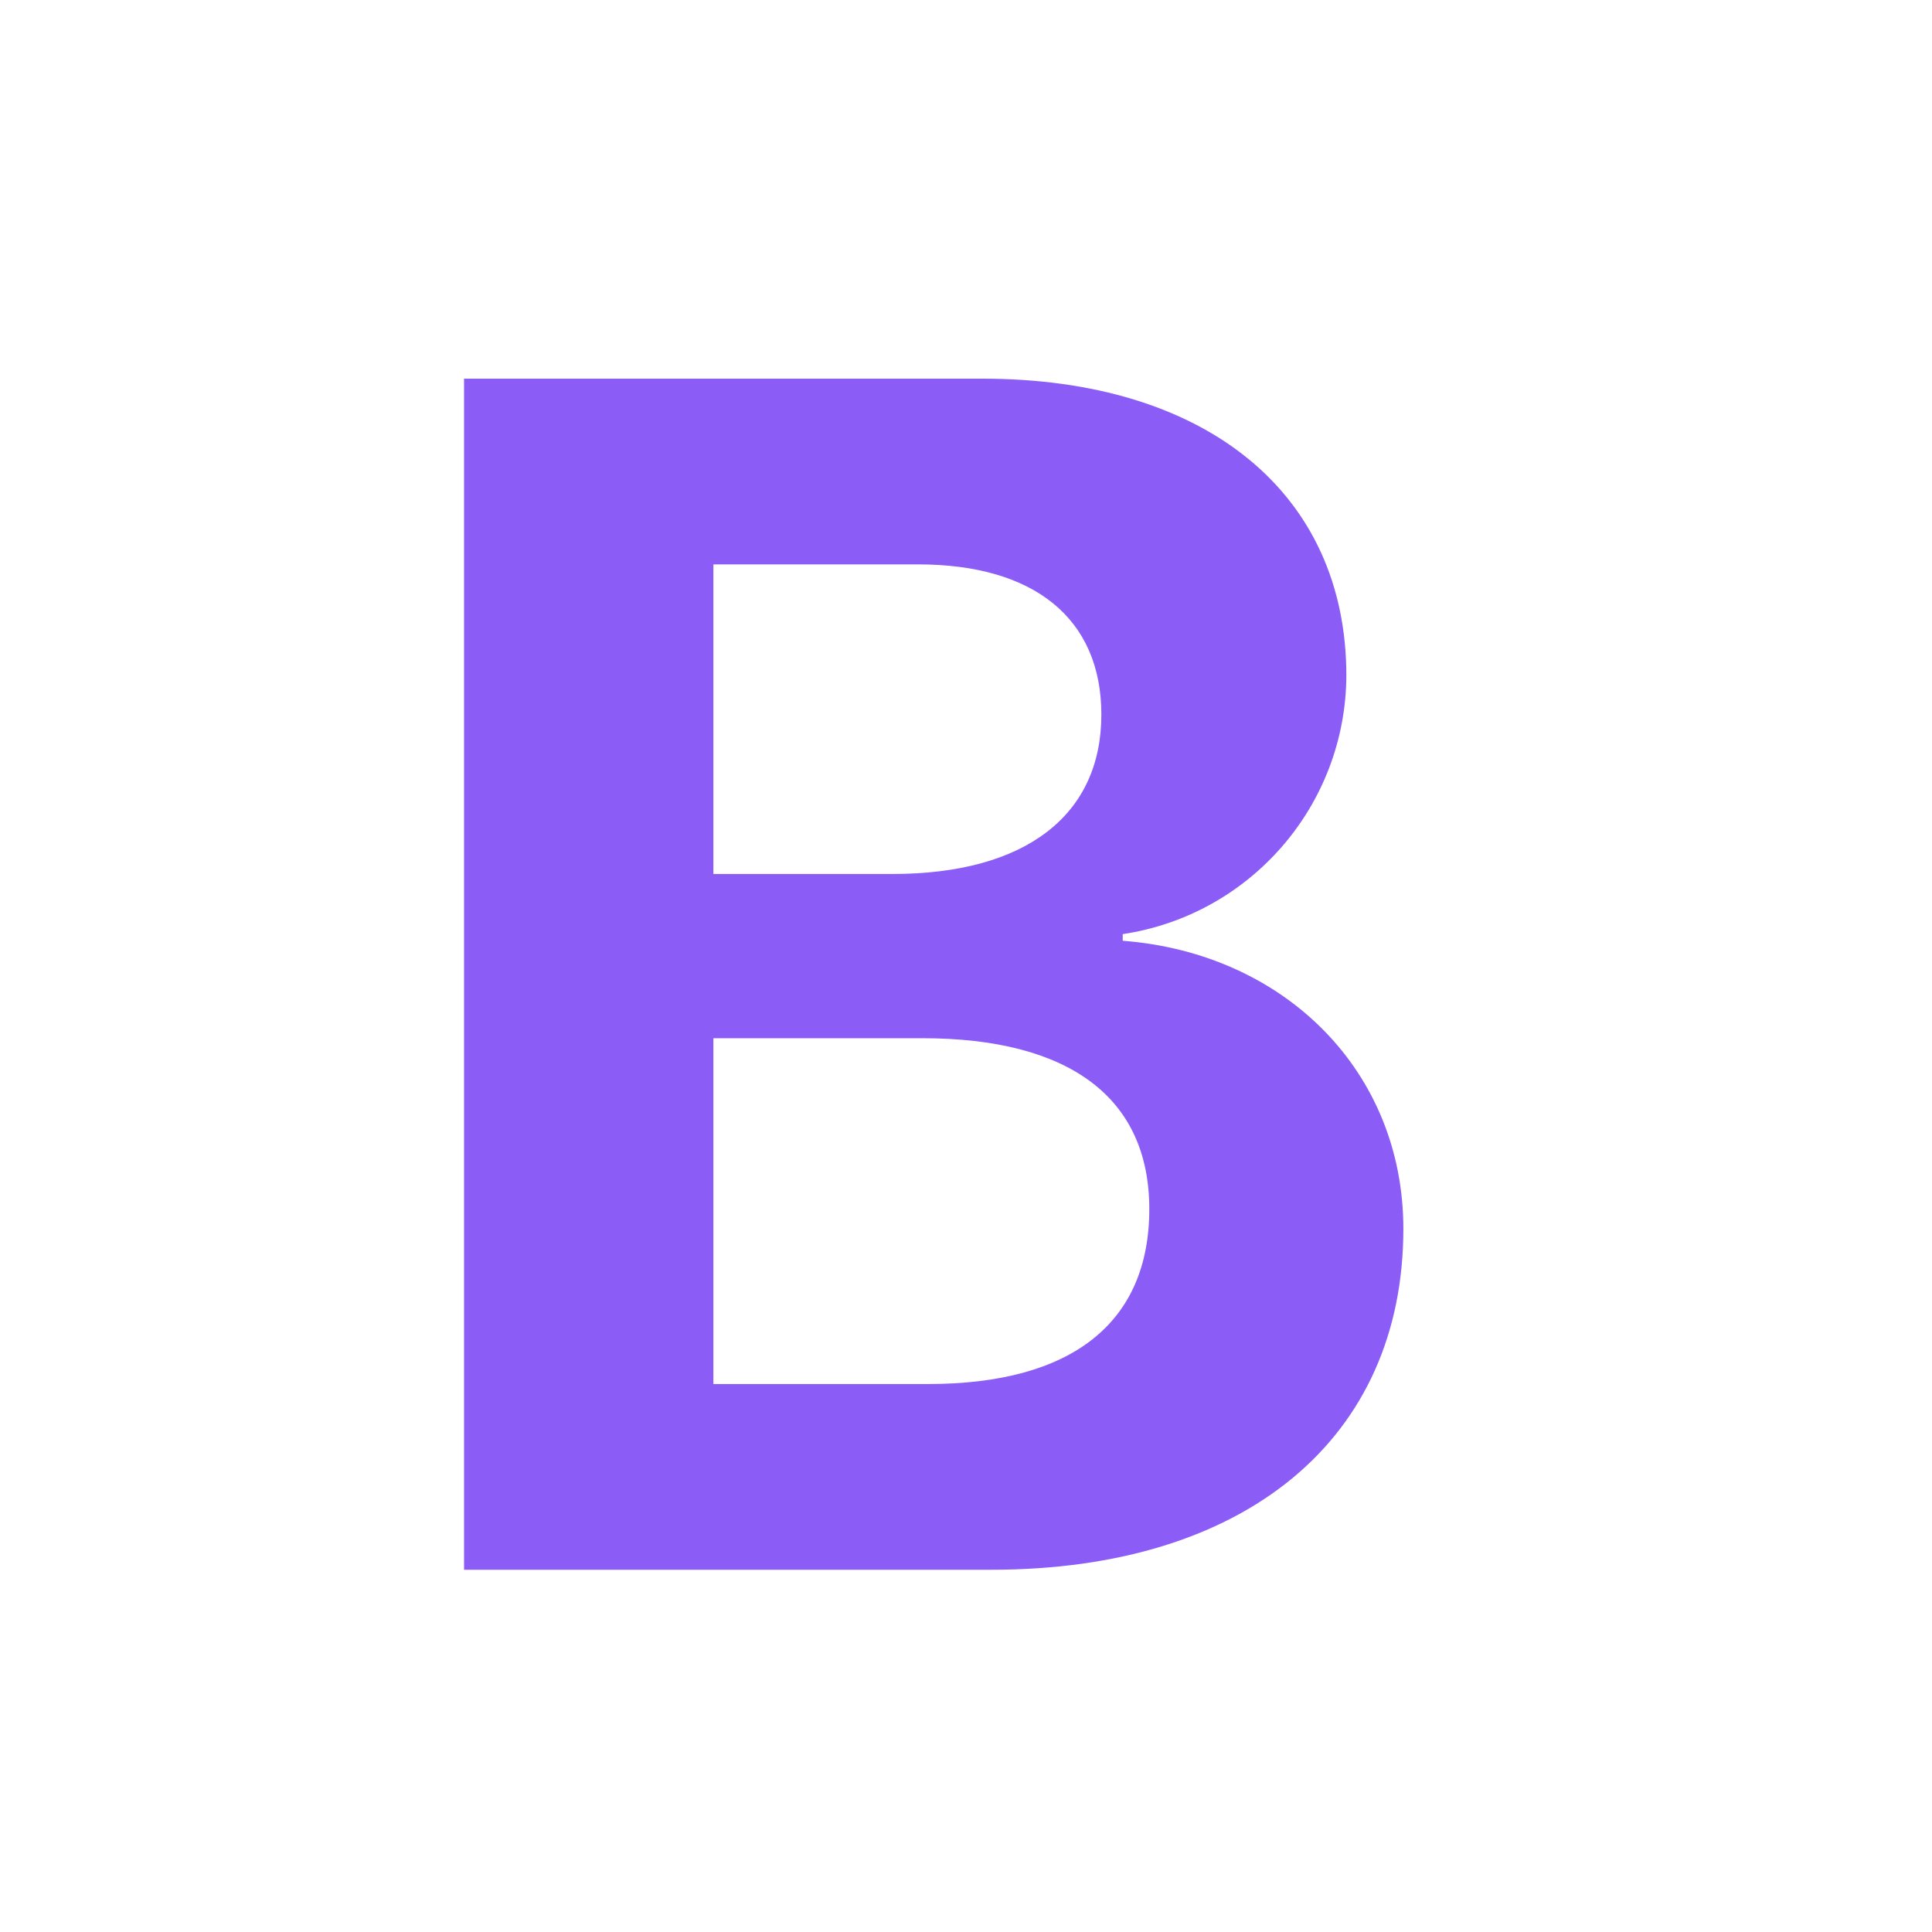
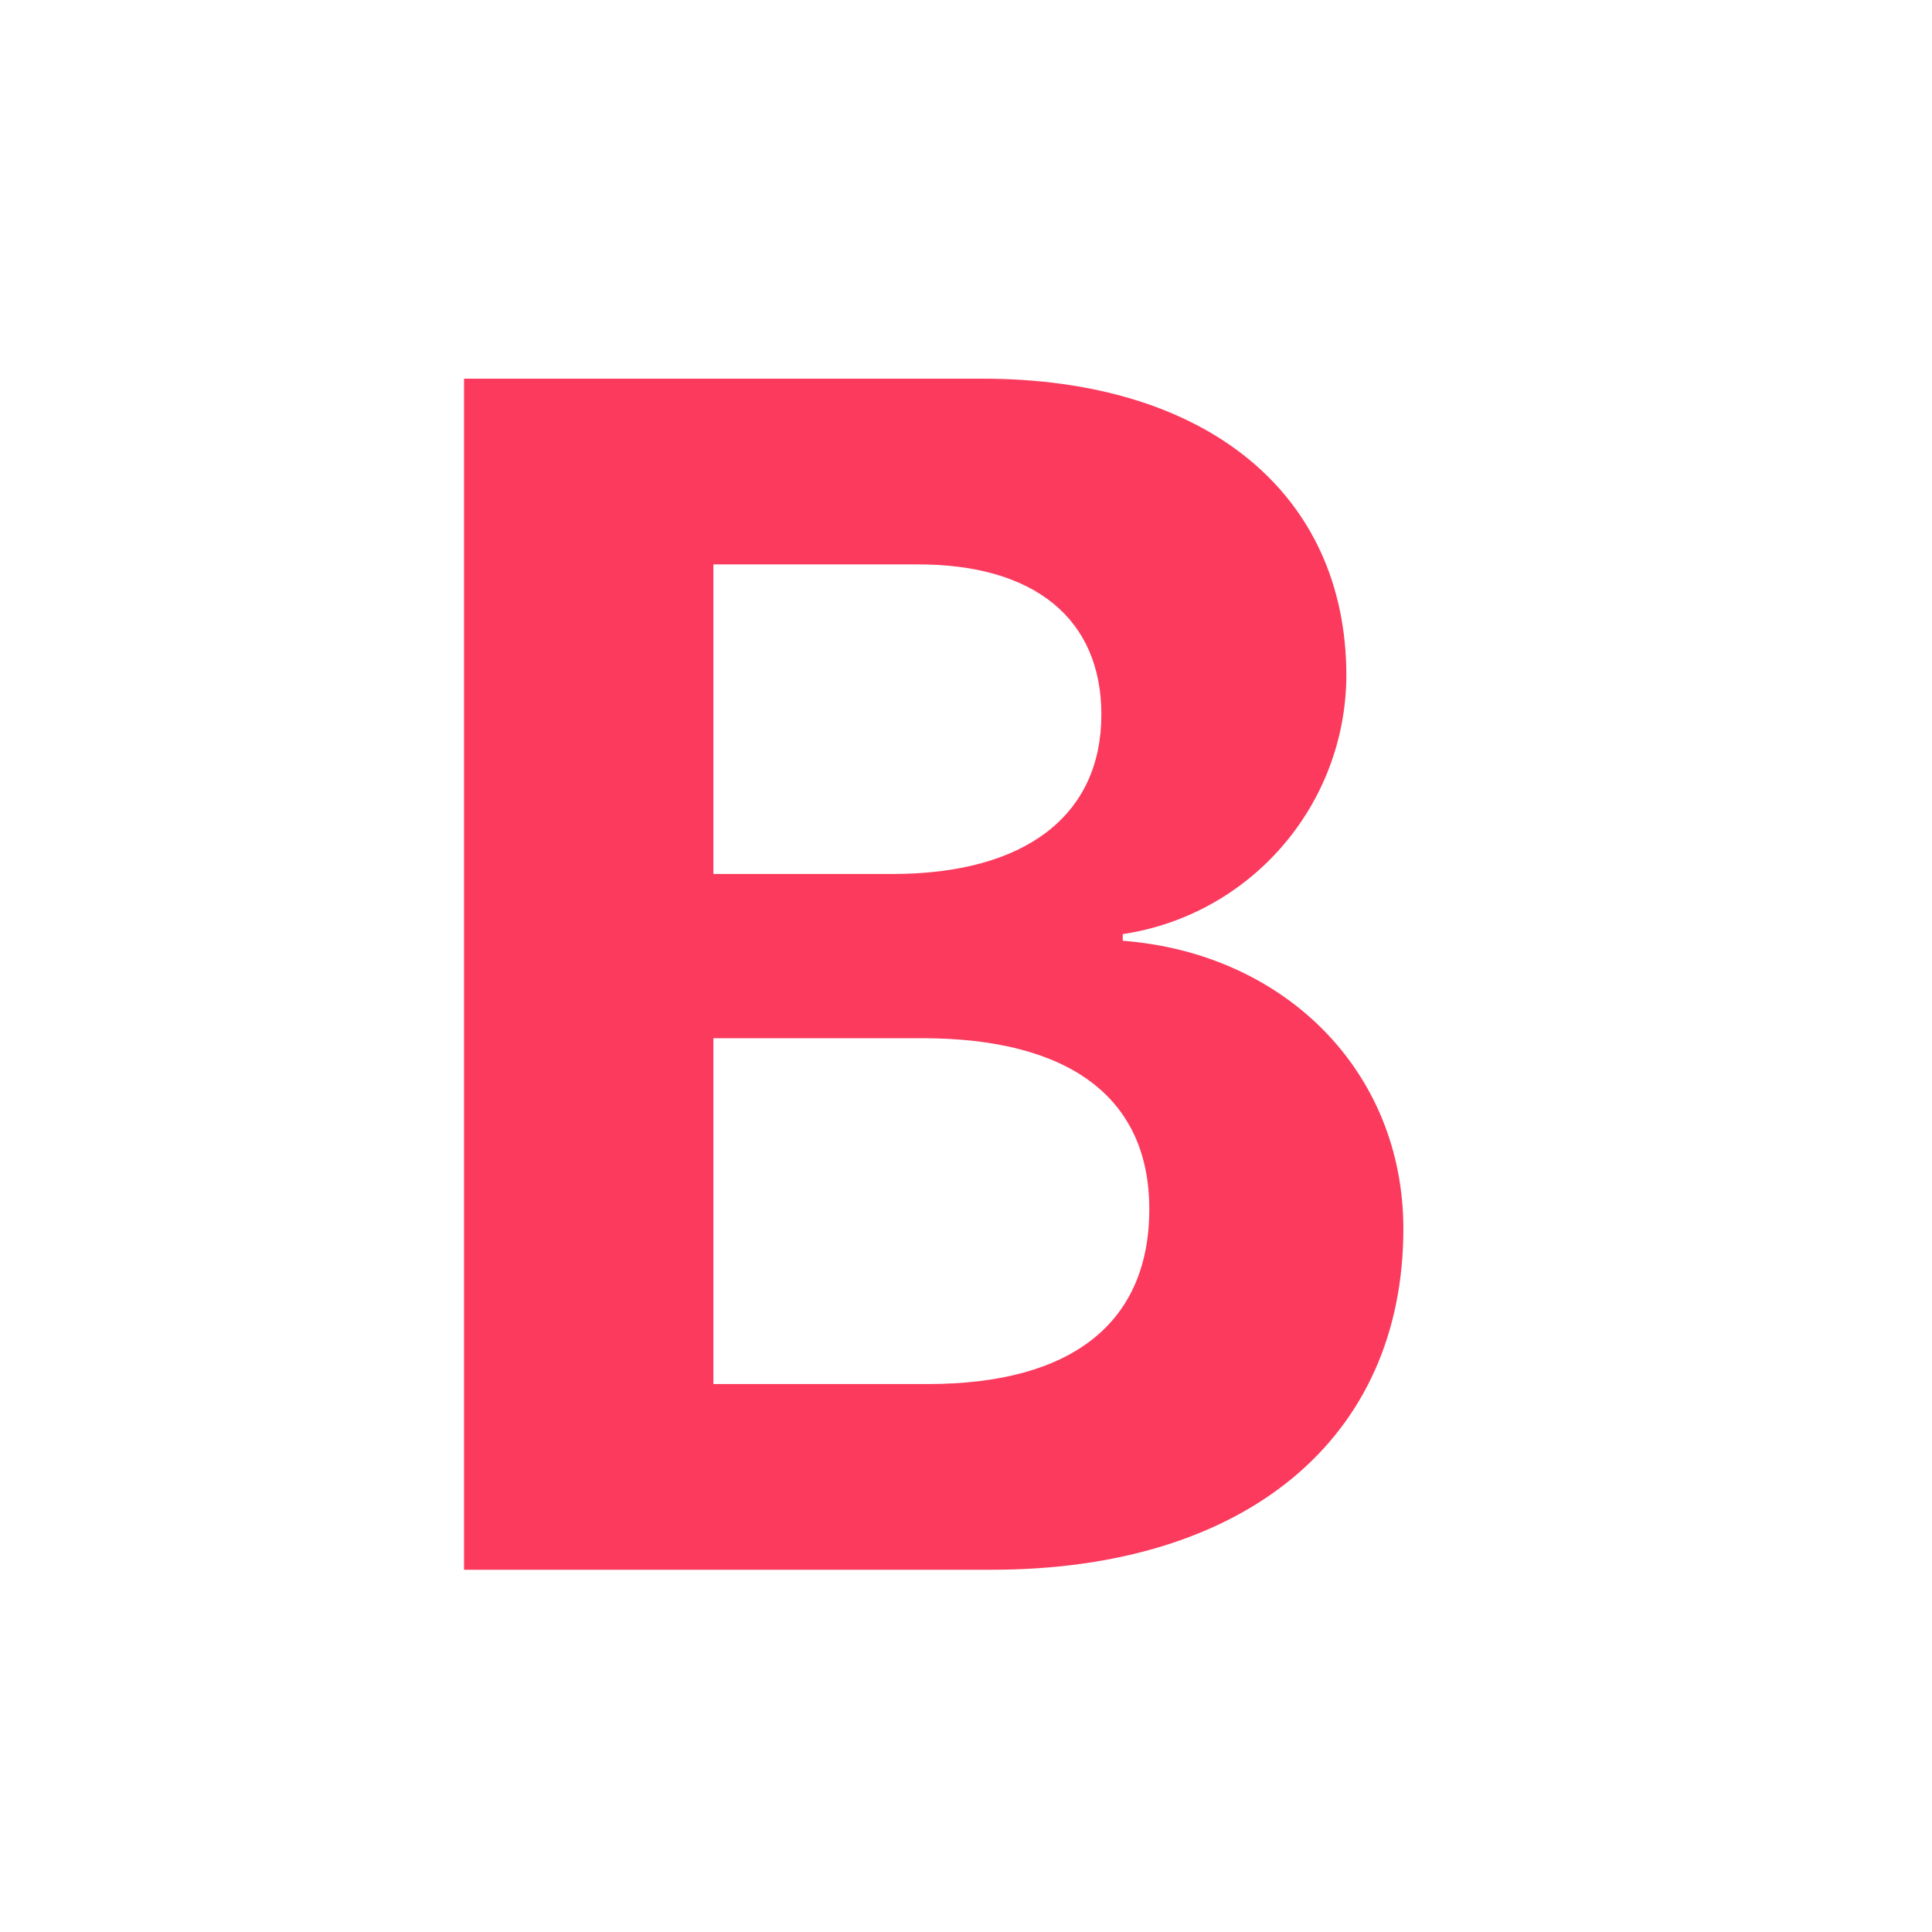
- <svg xmlns="http://www.w3.org/2000/svg" width="16" height="16" fill="rgb(139 92 246)" class="bi bi-type-bold" viewBox="0 0 16 16">
+ <svg xmlns="http://www.w3.org/2000/svg" width="16" height="16" fill="#fb3a5d" class="bi bi-type-bold" viewBox="0 0 16 16">
  <path d="M8.21 13c2.106 0 3.412-1.087 3.412-2.823 0-1.306-.984-2.283-2.324-2.386v-.055a2.176 2.176 0 0 0 1.852-2.14c0-1.51-1.162-2.46-3.014-2.46H3.843V13H8.21zM5.908 4.674h1.696c.963 0 1.517.451 1.517 1.244 0 .834-.629 1.32-1.73 1.32H5.908V4.673zm0 6.788V8.598h1.73c1.217 0 1.88.492 1.88 1.415 0 .943-.643 1.449-1.832 1.449H5.907z" fill="" />
</svg>
